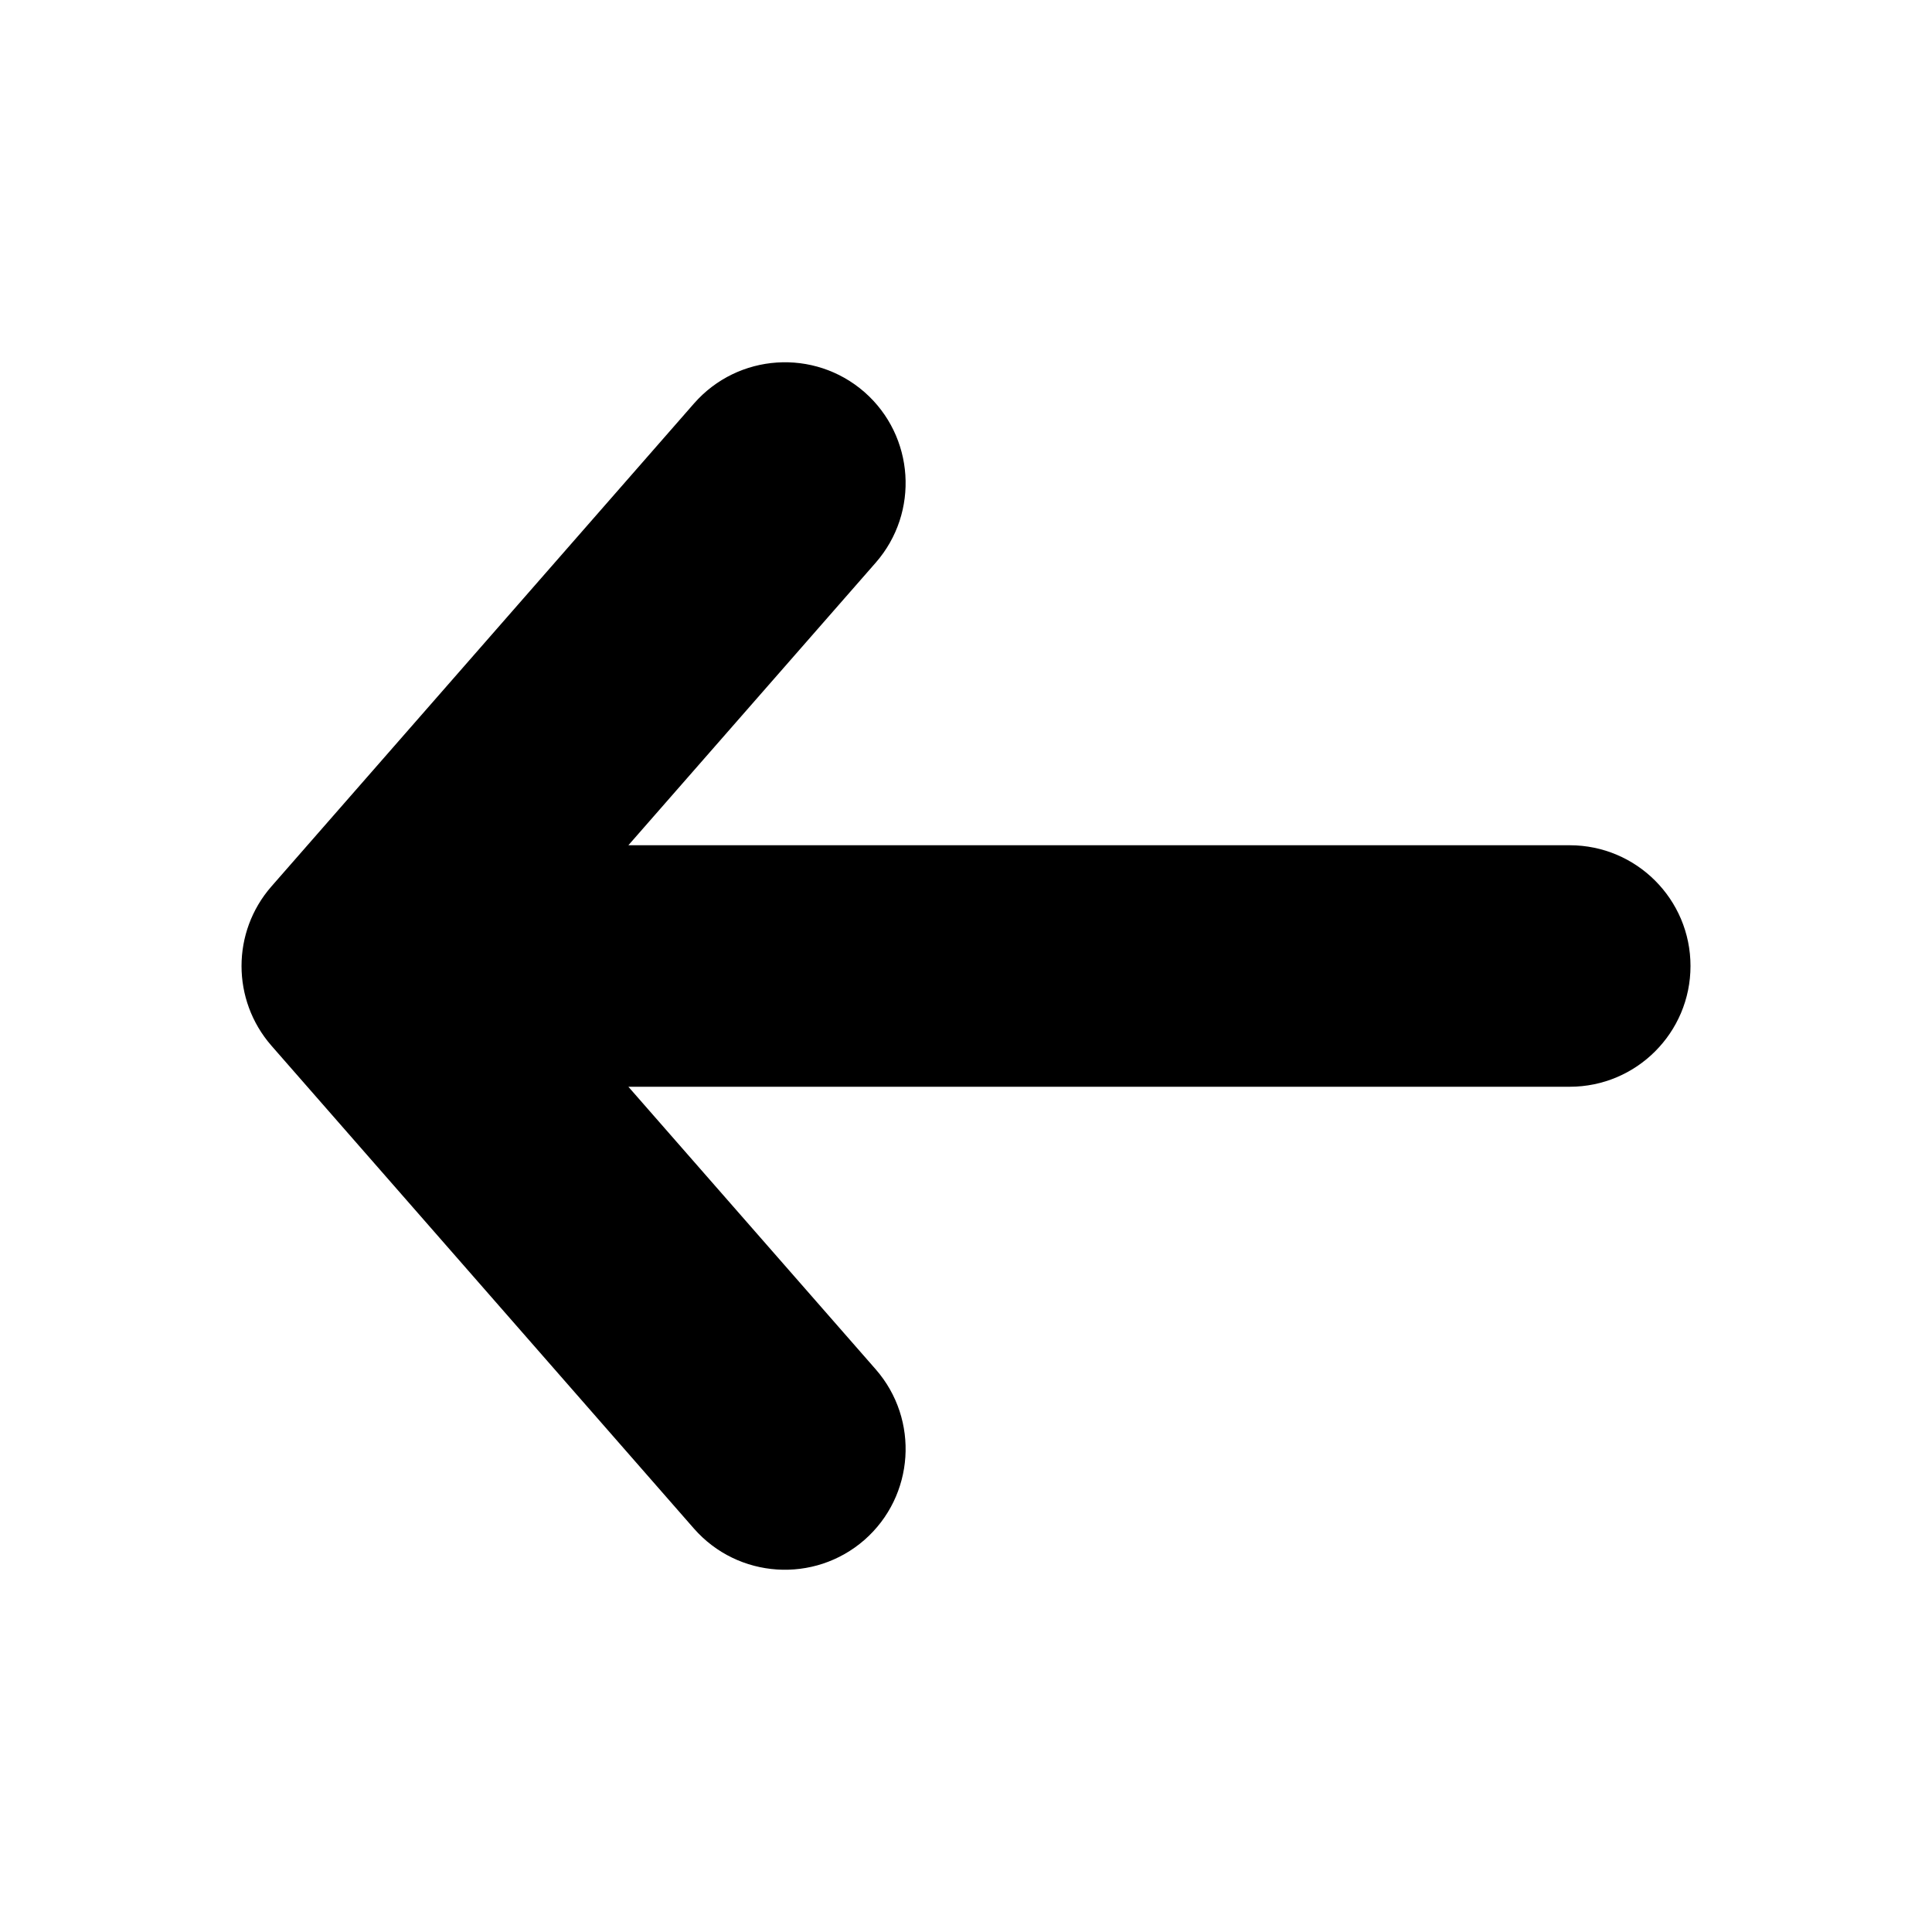
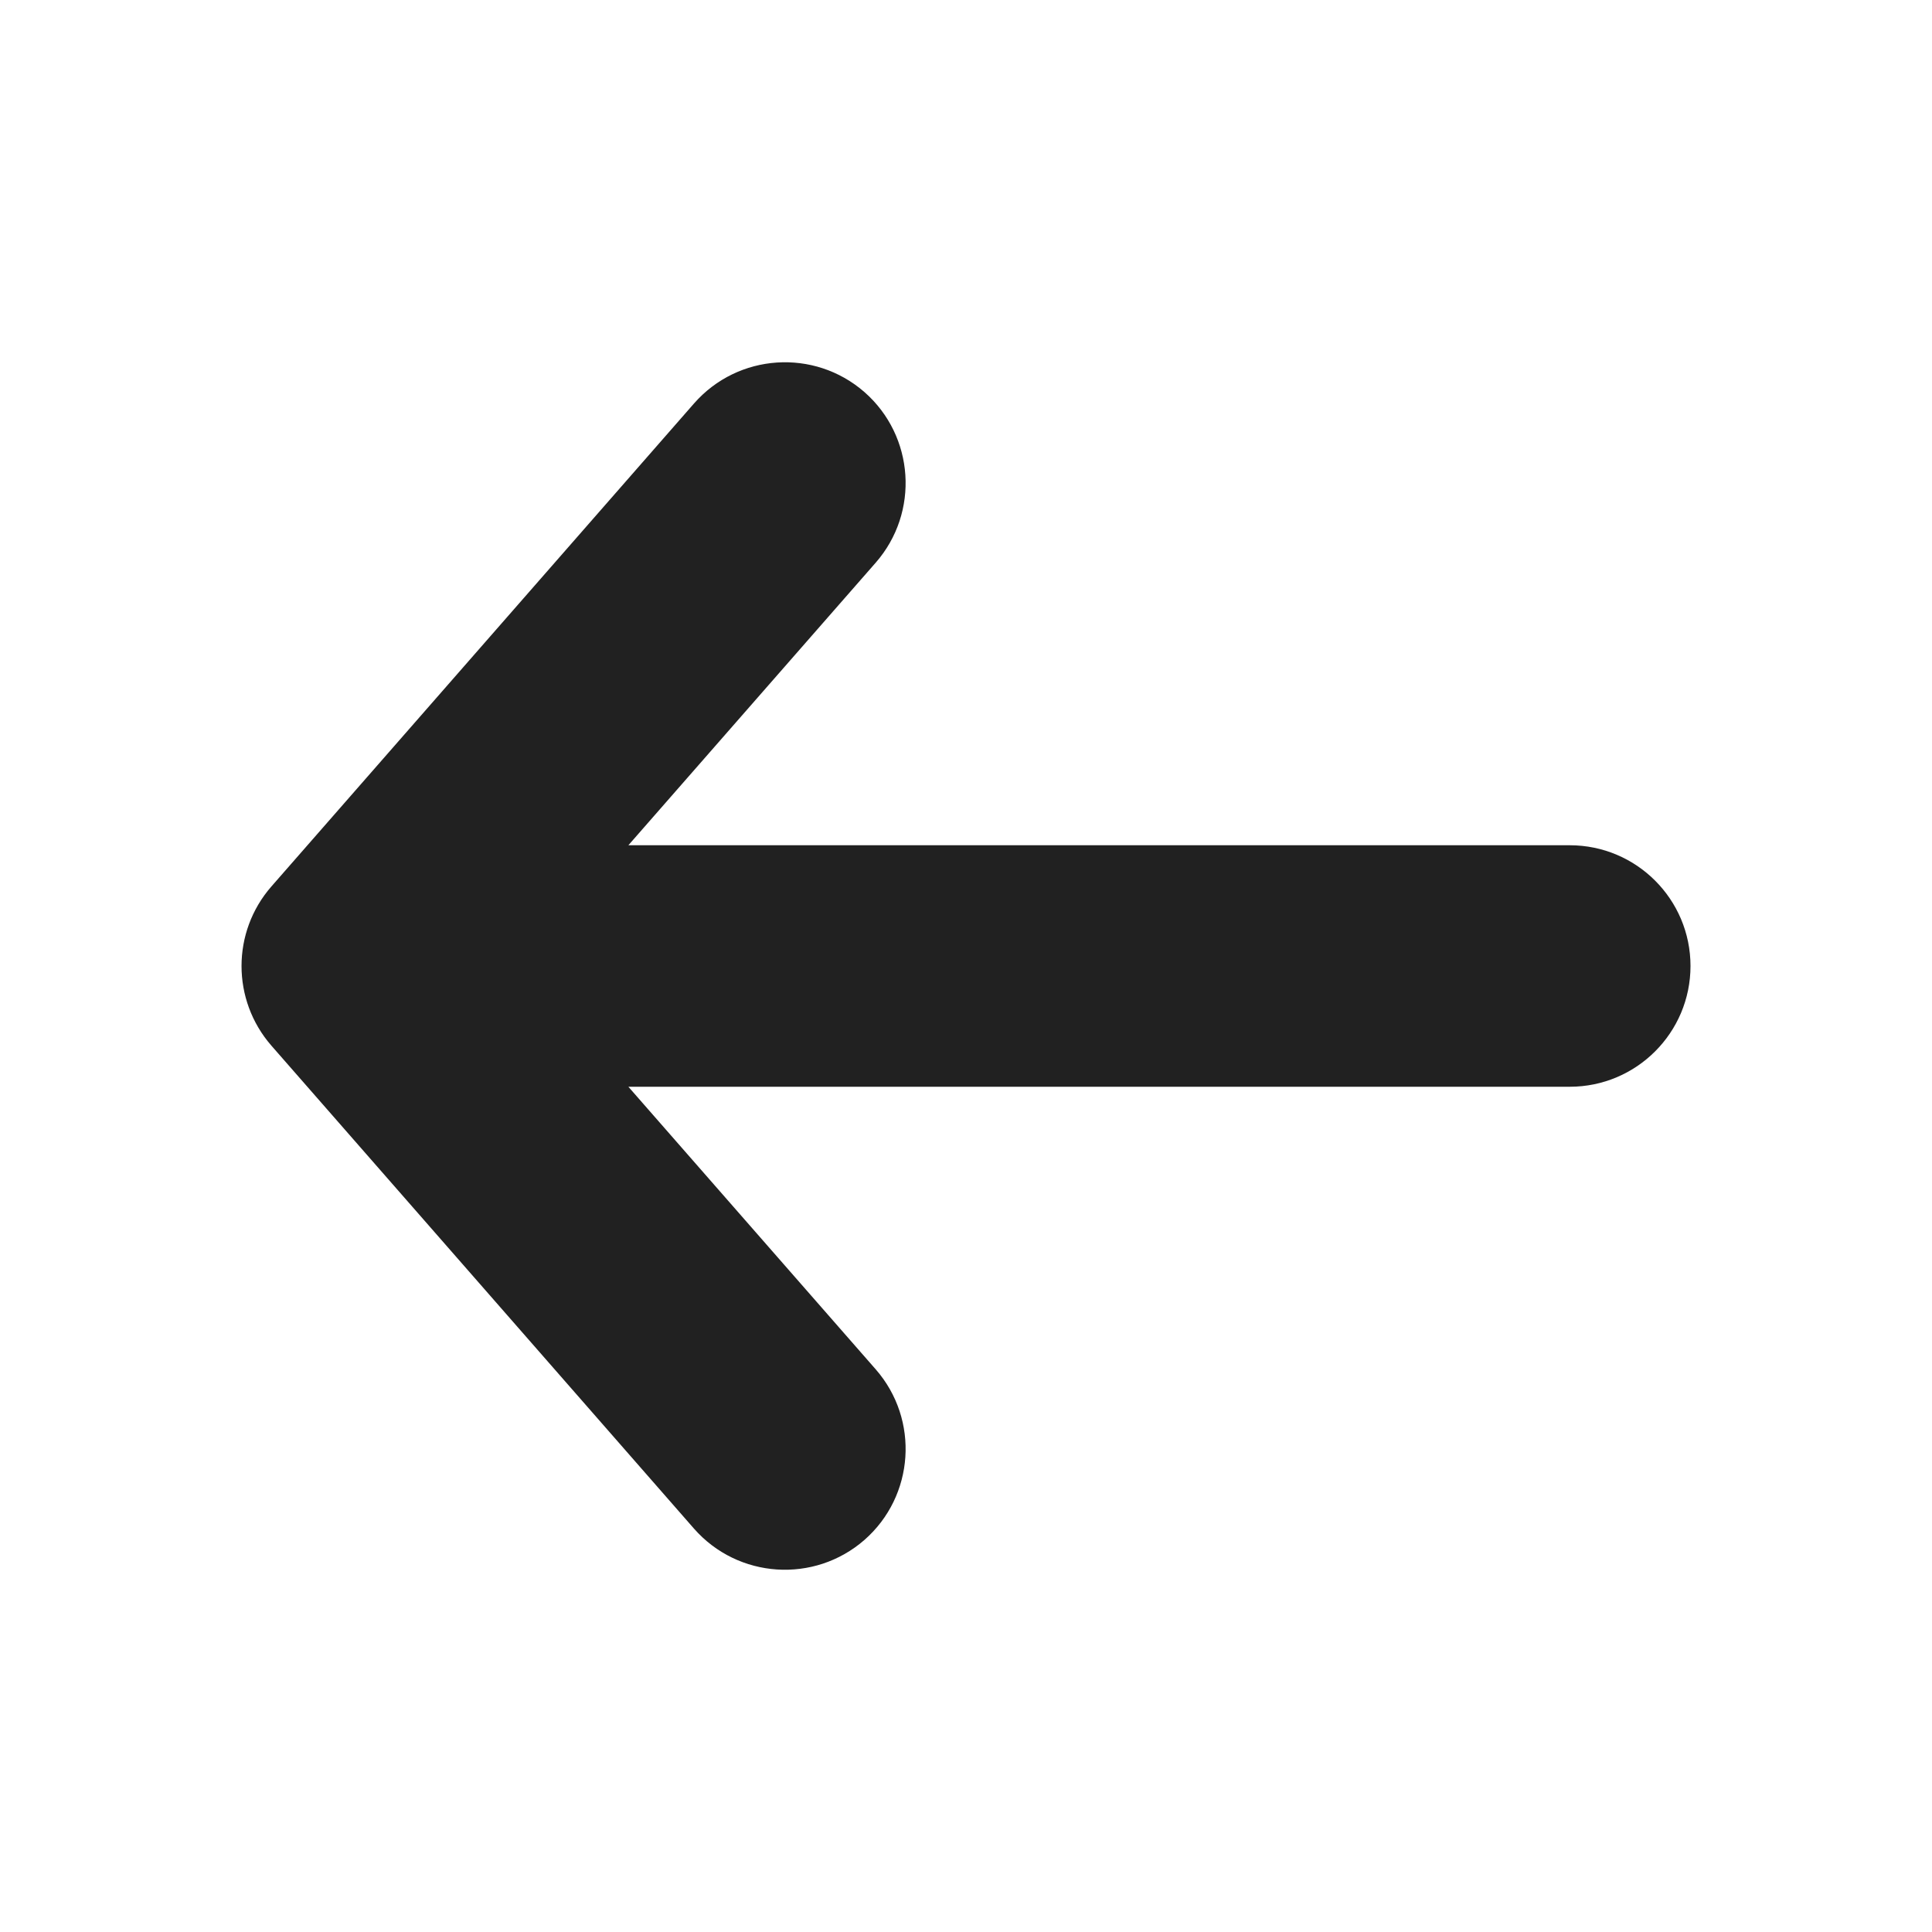
<svg xmlns="http://www.w3.org/2000/svg" width="16" height="16" viewBox="0 0 16 16" fill="none">
-   <path d="M7.253 4.659C7.616 4.243 7.574 3.611 7.159 3.247C6.743 2.884 6.111 2.926 5.747 3.342L2.247 7.342C1.918 7.719 1.918 8.281 2.247 8.659L5.747 12.659C6.111 13.074 6.743 13.116 7.159 12.753C7.574 12.389 7.616 11.757 7.253 11.341L5.204 9H13C13.552 9 14 8.552 14 8C14 7.448 13.552 7 13 7H5.204L7.253 4.659Z" fill="black" />
+   <path d="M7.253 4.659C7.616 4.243 7.574 3.611 7.159 3.247C6.743 2.884 6.111 2.926 5.747 3.342L2.247 7.342C1.918 7.719 1.918 8.281 2.247 8.659L5.747 12.659C6.111 13.074 6.743 13.116 7.159 12.753C7.574 12.389 7.616 11.757 7.253 11.341L5.204 9H13C13.552 9 14 8.552 14 8C14 7.448 13.552 7 13 7H5.204L7.253 4.659Z" fill="#212121" />
</svg>
